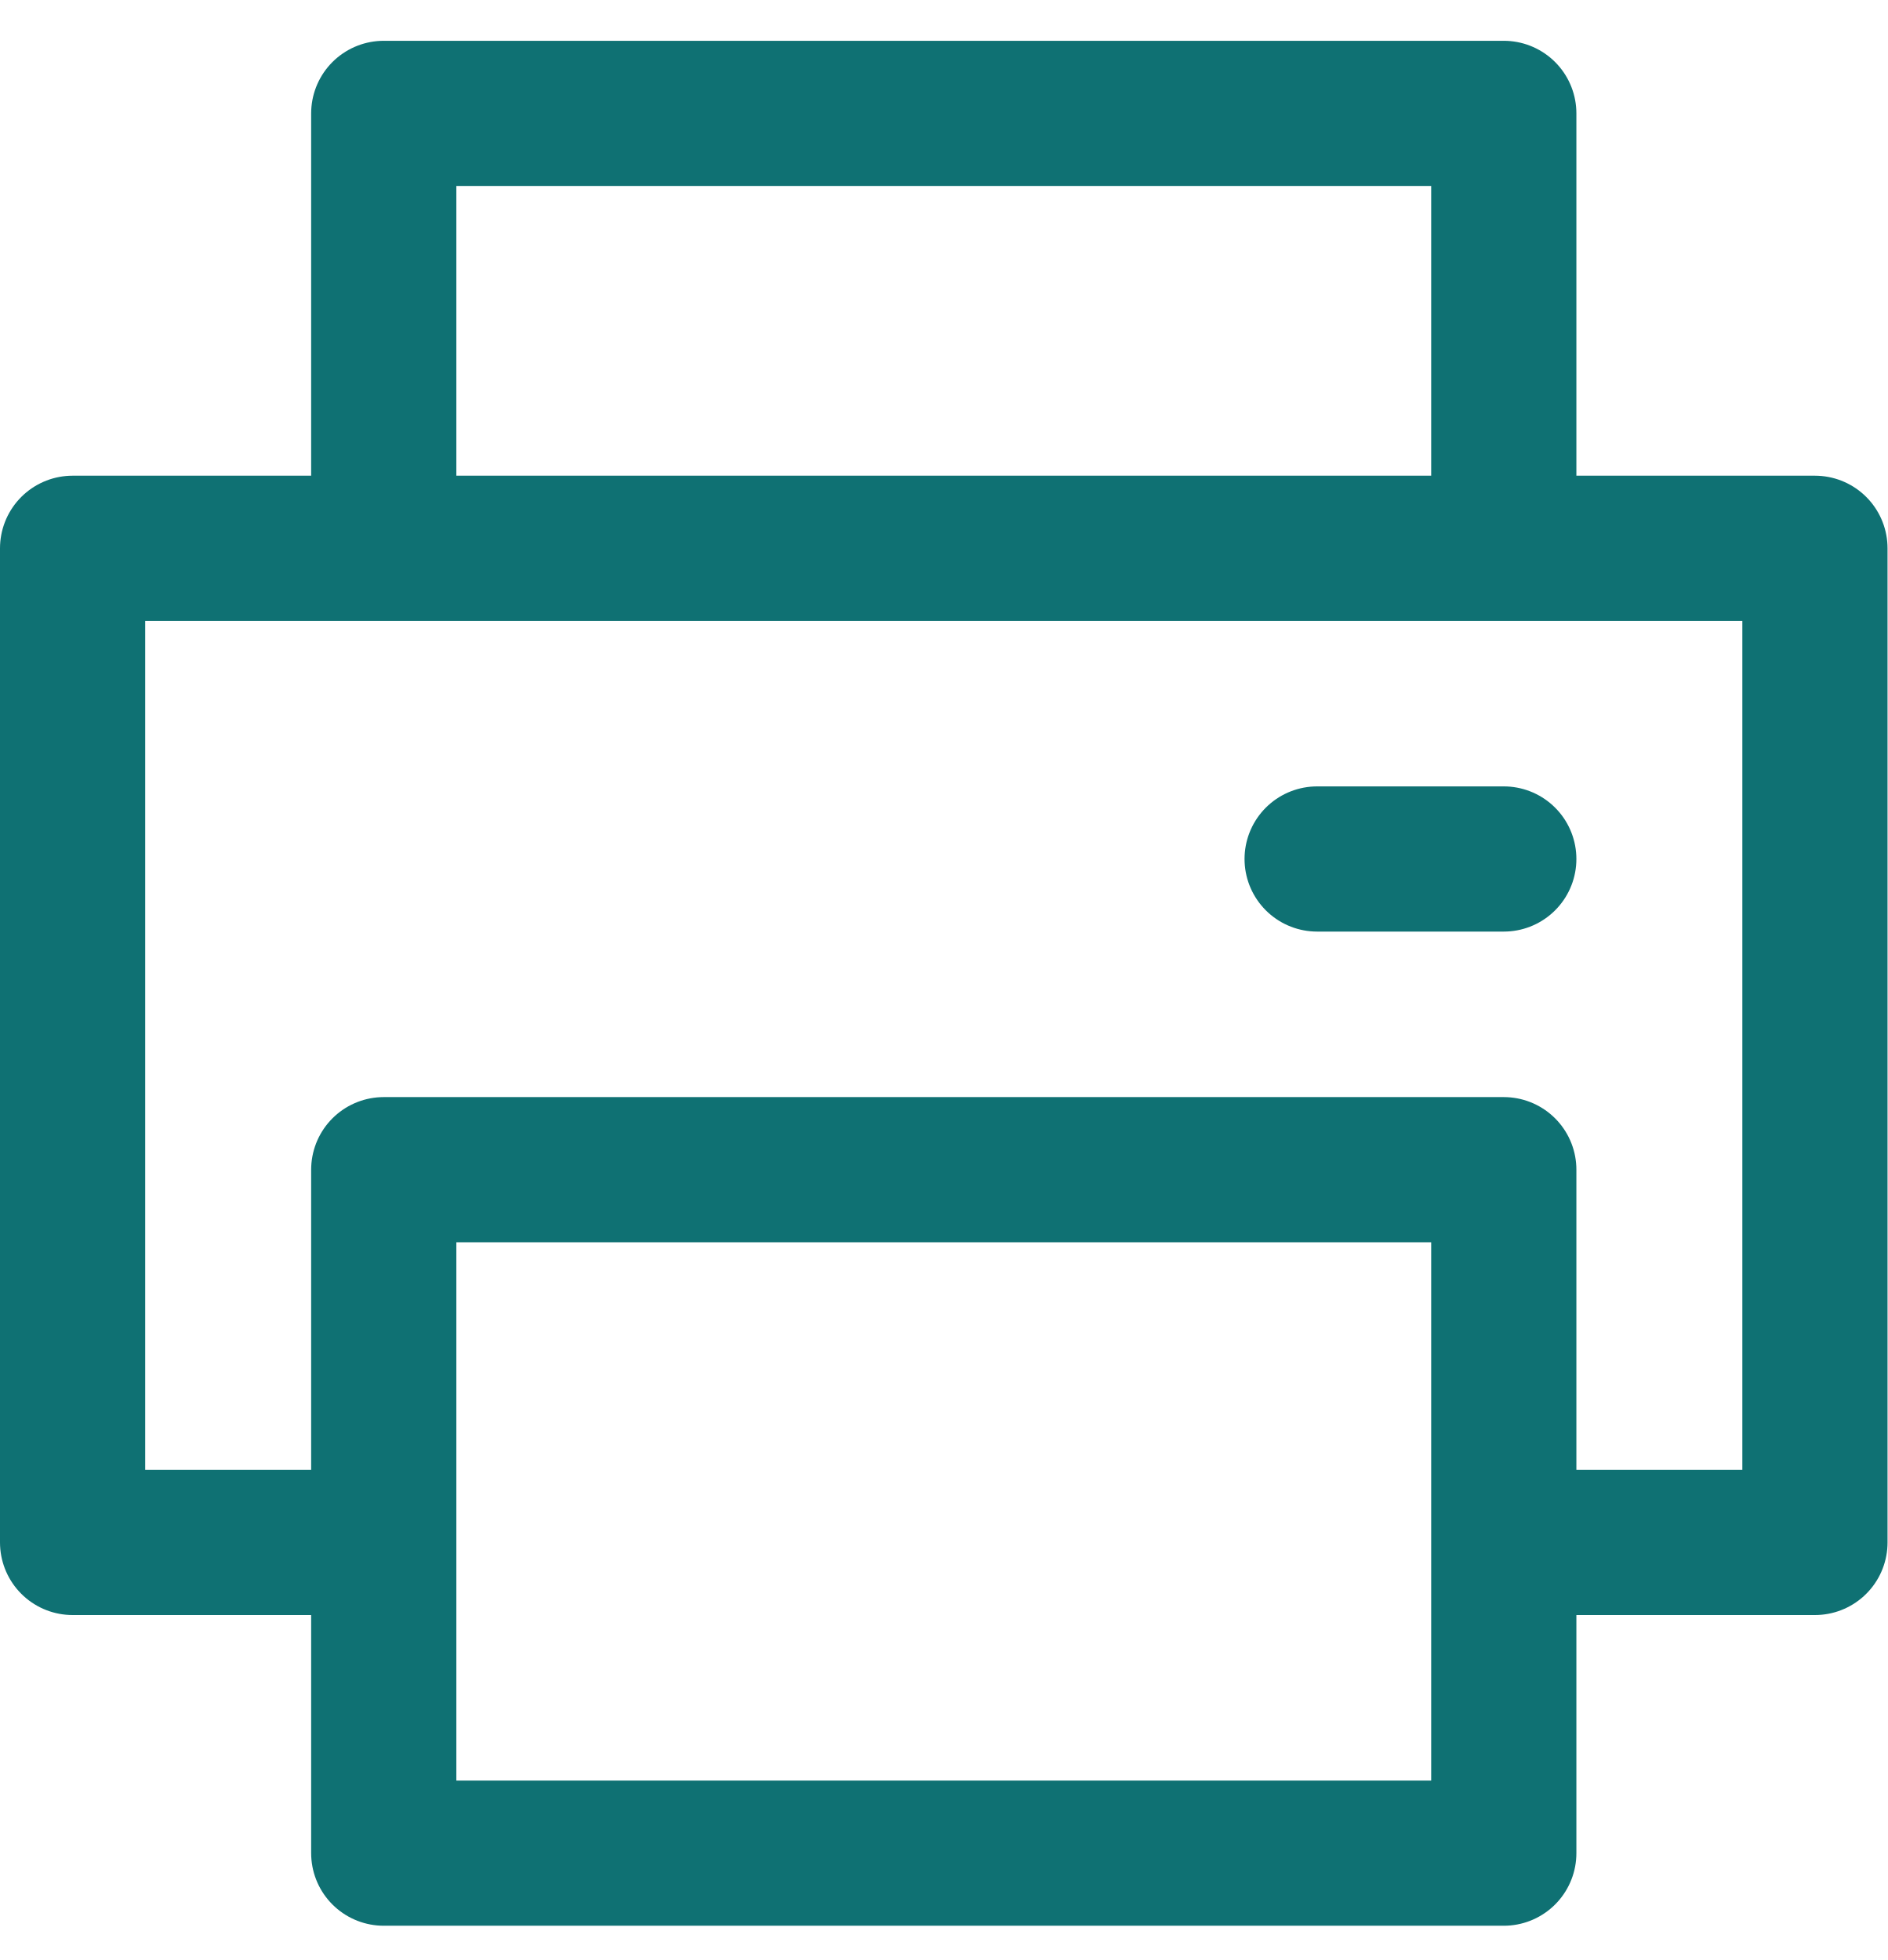
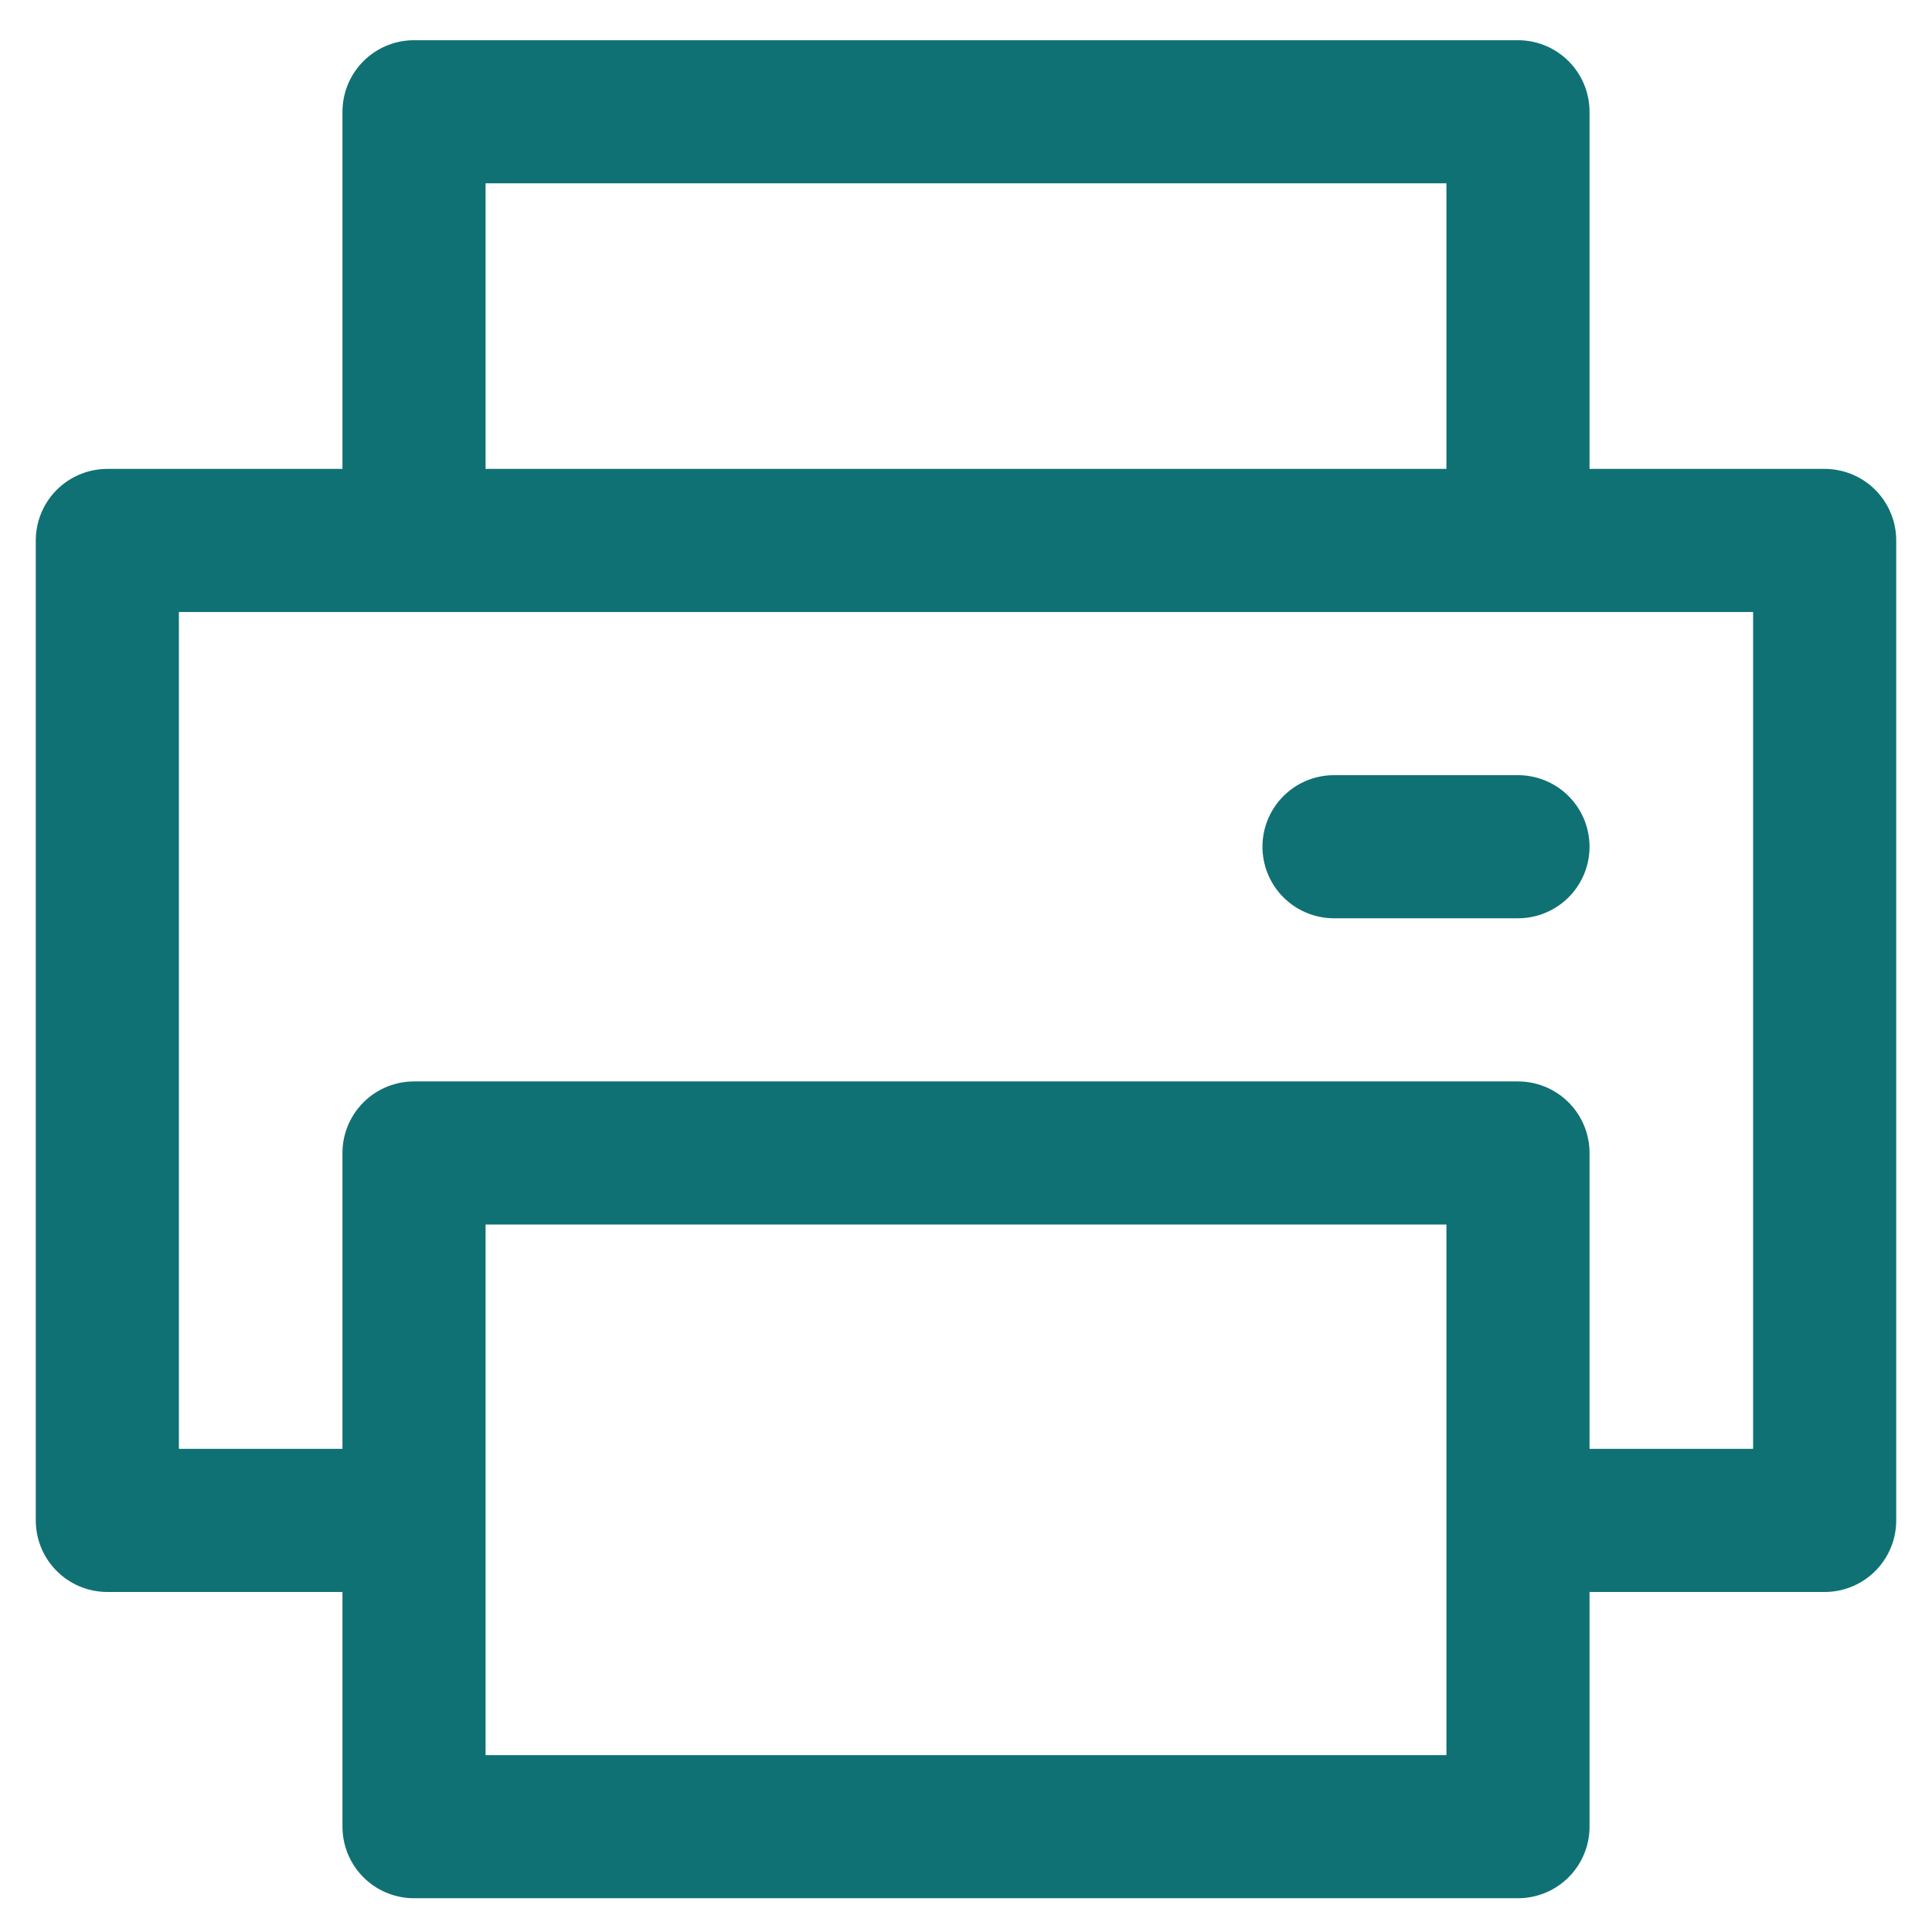
- <svg xmlns="http://www.w3.org/2000/svg" width="26" height="27" viewBox="0 0 26 27" fill="none">
+ <svg xmlns="http://www.w3.org/2000/svg" width="20" height="20" viewBox="0 0 26 27" fill="none">
  <path d="M5.286 21.248H1V7.553H25V21.248H20.714M20.714 7.553V1.562H5.286V7.553M18.143 11.833H20.714M5.286 16.113V25.528H20.714V16.113H5.286Z" stroke="#0F7173" stroke-width="2" stroke-linecap="round" stroke-linejoin="round" />
</svg>
